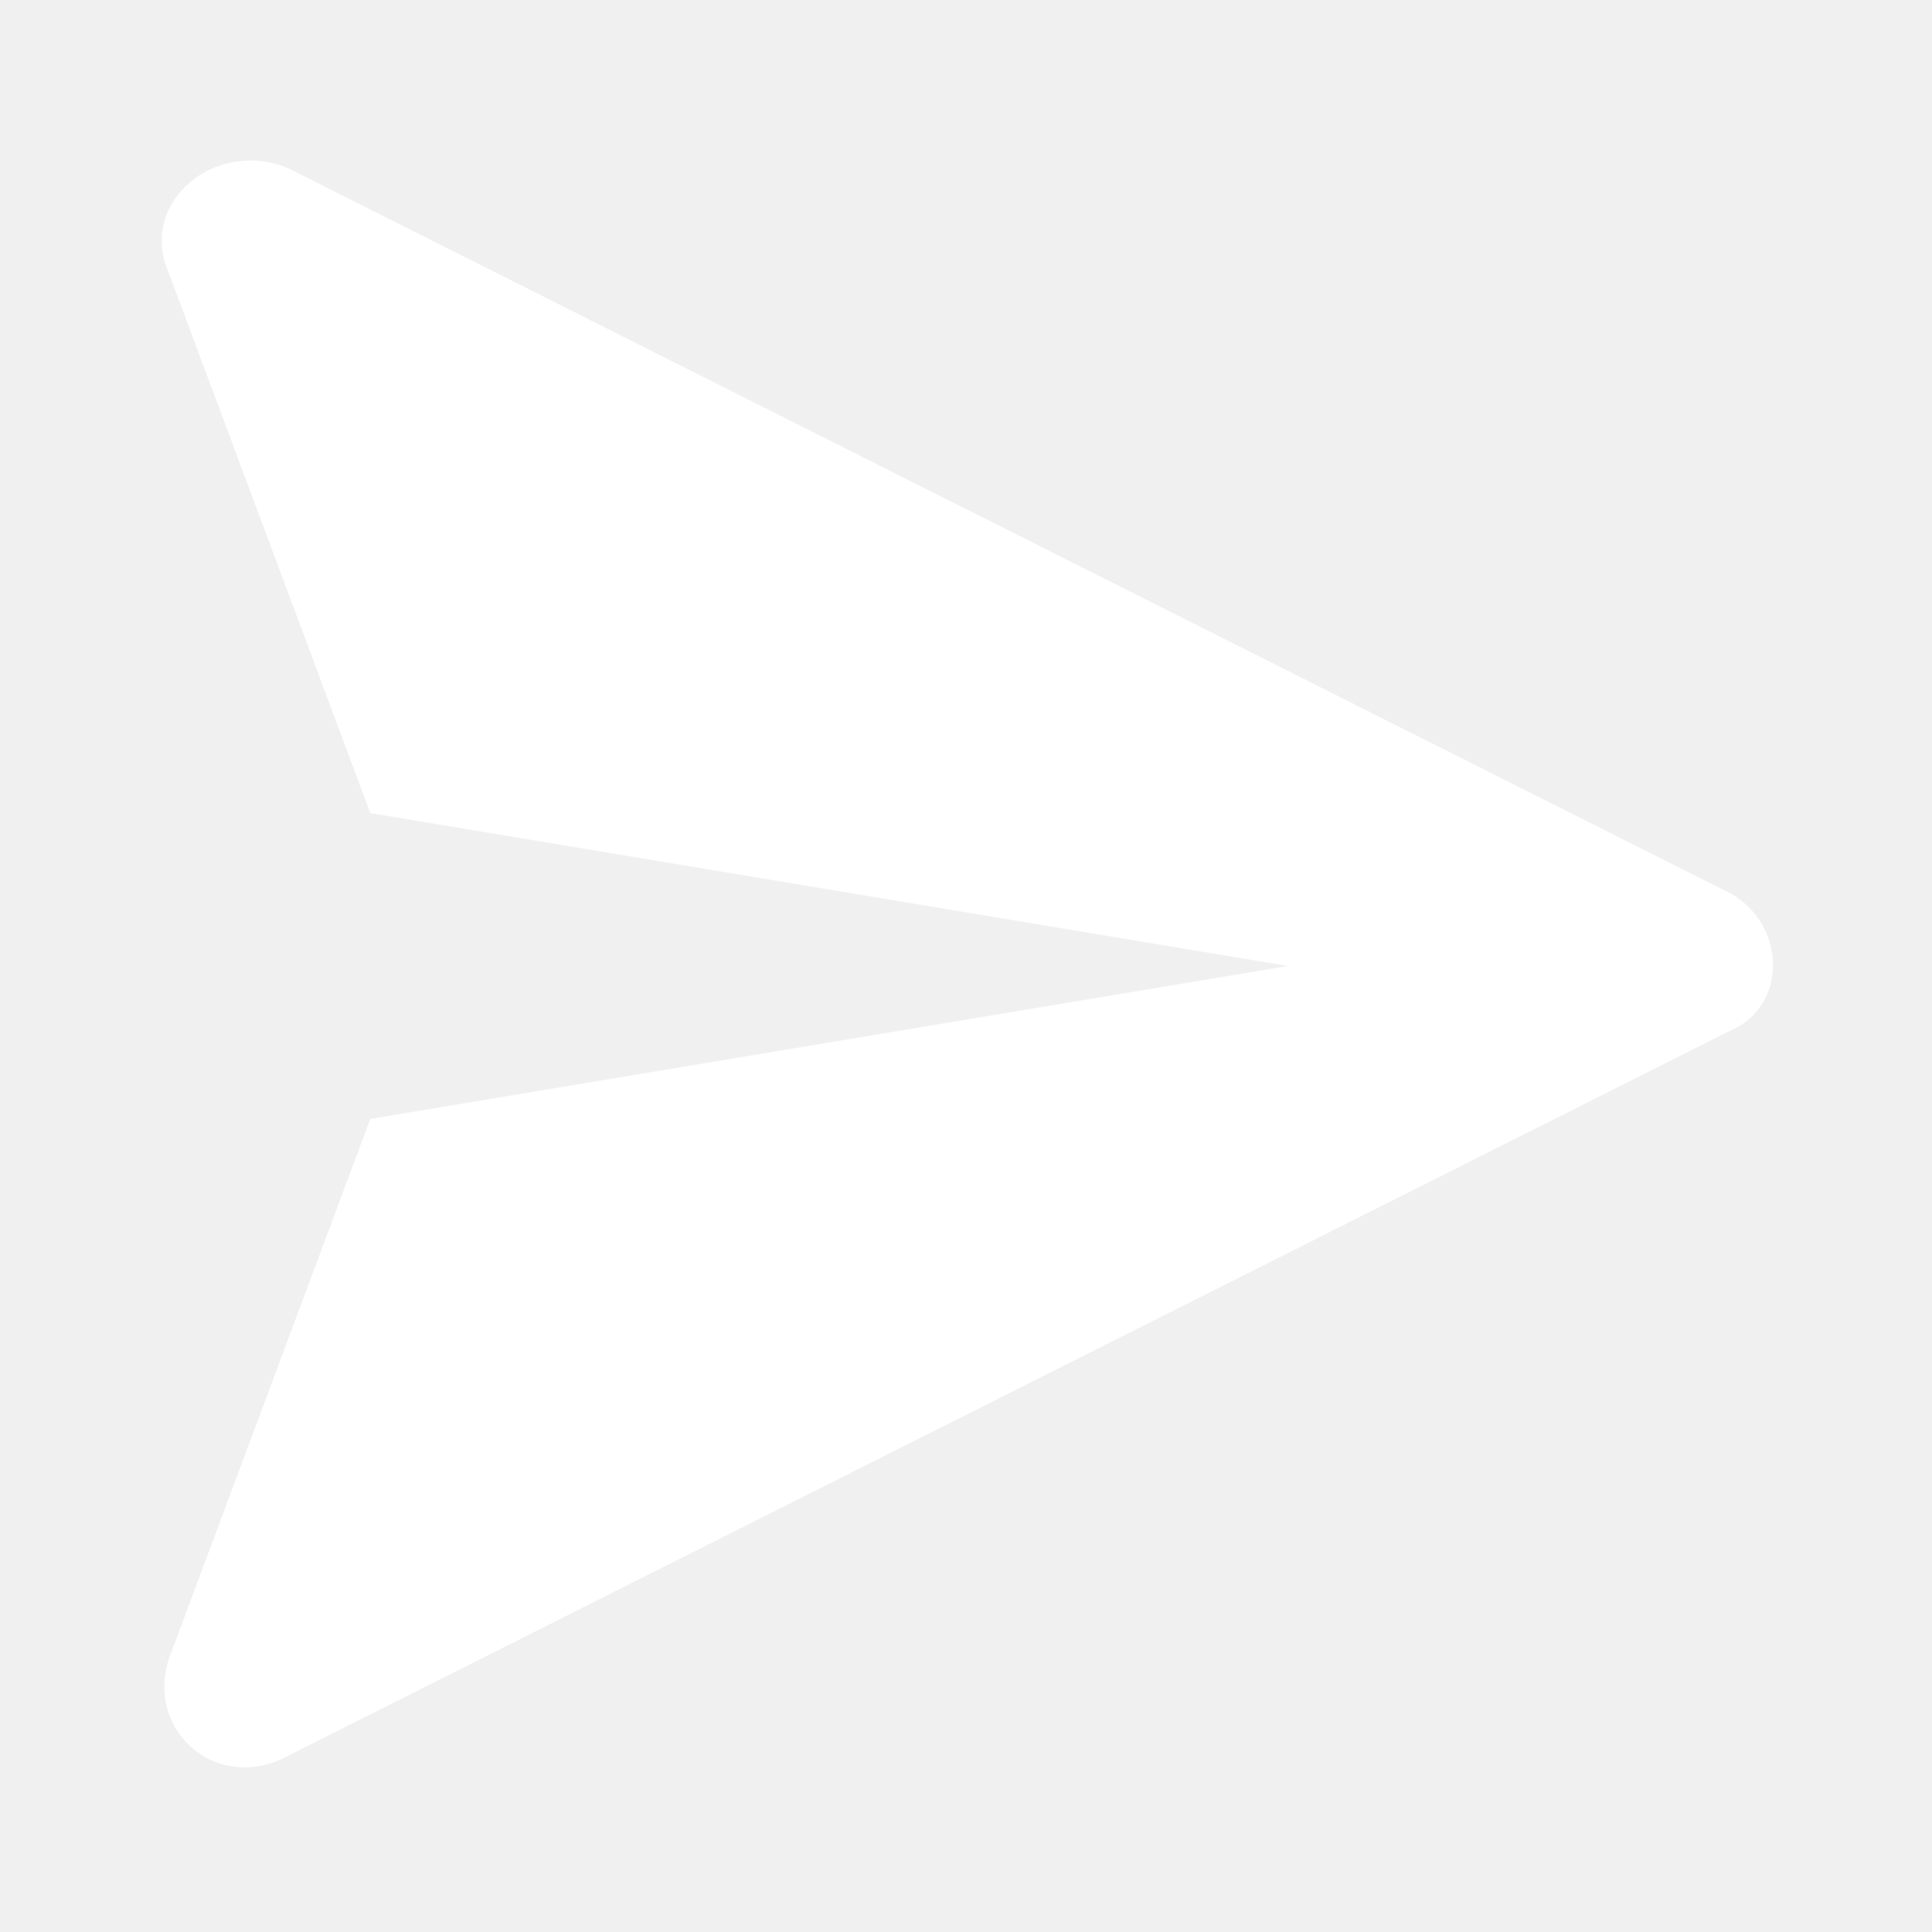
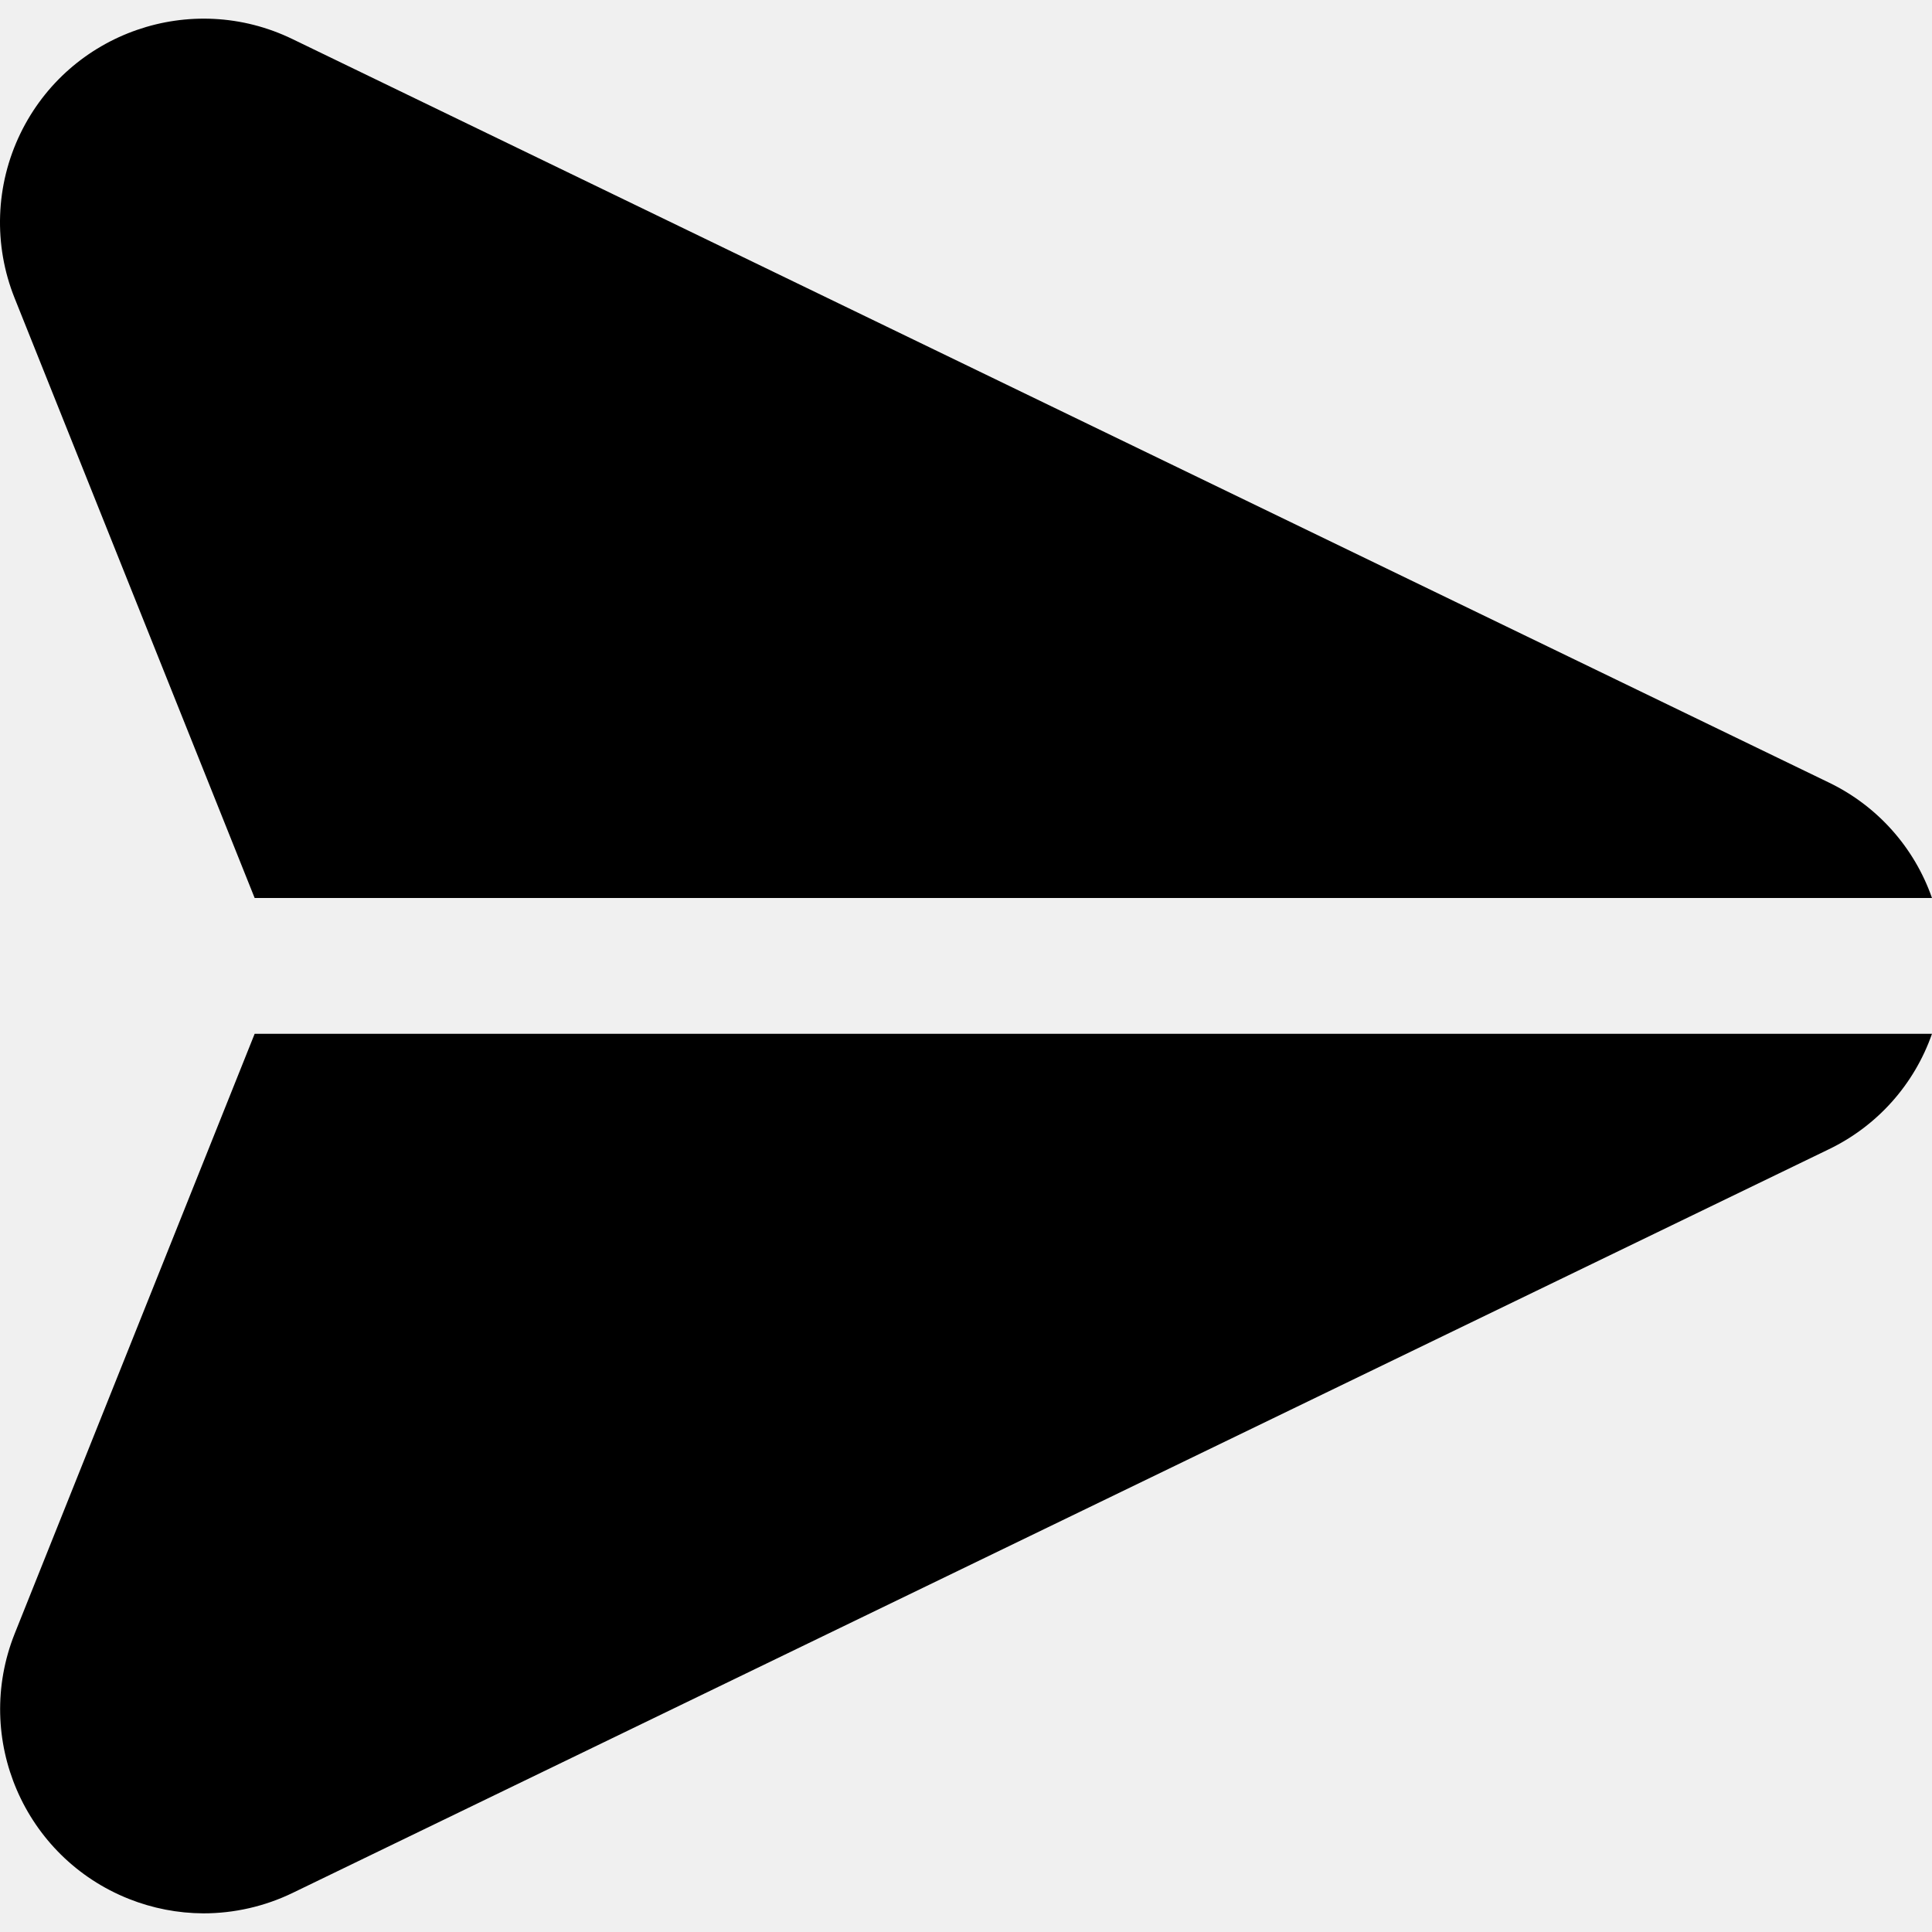
- <svg xmlns="http://www.w3.org/2000/svg" fill="#ffffff" style="enable-background:new 0 0 24 24;" version="1.1" viewBox="0 0 24 24" xml:space="preserve">
-   <g id="info" />
-   <g id="icons">
-     <path d="M21.5,11.1l-17.9-9C2.7,1.7,1.7,2.5,2.1,3.4l2.5,6.7L16,12L4.6,13.9l-2.5,6.7c-0.3,0.9,0.6,1.7,1.5,1.2l17.9-9   C22.2,12.5,22.2,11.5,21.5,11.1z" id="send" />
+ <svg xmlns="http://www.w3.org/2000/svg" version="1.1" id="Capa_1" xmlnsXlink="http://www.w3.org/1999/xlink" x="0px" y="0px" viewBox="0 0 485.725 485.725" style="enable-background:new 0 0 485.725 485.725;" xmlSpace="preserve">
+   <g>
+     <g>
+       <path d="M459.835,196.758L73.531,9.826C48.085-2.507,17.46,8.123,5.126,33.569c-6.289,12.975-6.815,28-1.449,41.384    l60.348,150.818h421.7C481.285,213.048,471.972,202.611,459.835,196.758z" />
+     </g>
  </g>
+   <g>
+     <g>
+       <path d="M64.025,259.904L3.677,410.756c-10.472,26.337,2.389,56.177,28.726,66.65c5.963,2.371,12.319,3.603,18.736,3.631    c7.754,0,15.408-1.75,22.391-5.12l386.304-187c12.137-5.854,21.451-16.291,25.89-29.013H64.025z" />
+     </g>
+   </g>
+   <g>
+ </g>
+   <g>
+ </g>
+   <g>
+ </g>
+   <g>
+ </g>
+   <g>
+ </g>
+   <g>
+ </g>
+   <g>
+ </g>
+   <g>
+ </g>
+   <g>
+ </g>
+   <g>
+ </g>
+   <g>
+ </g>
+   <g>
+ </g>
+   <g>
+ </g>
+   <g>
+ </g>
+   <g>
+ </g>
</svg>
